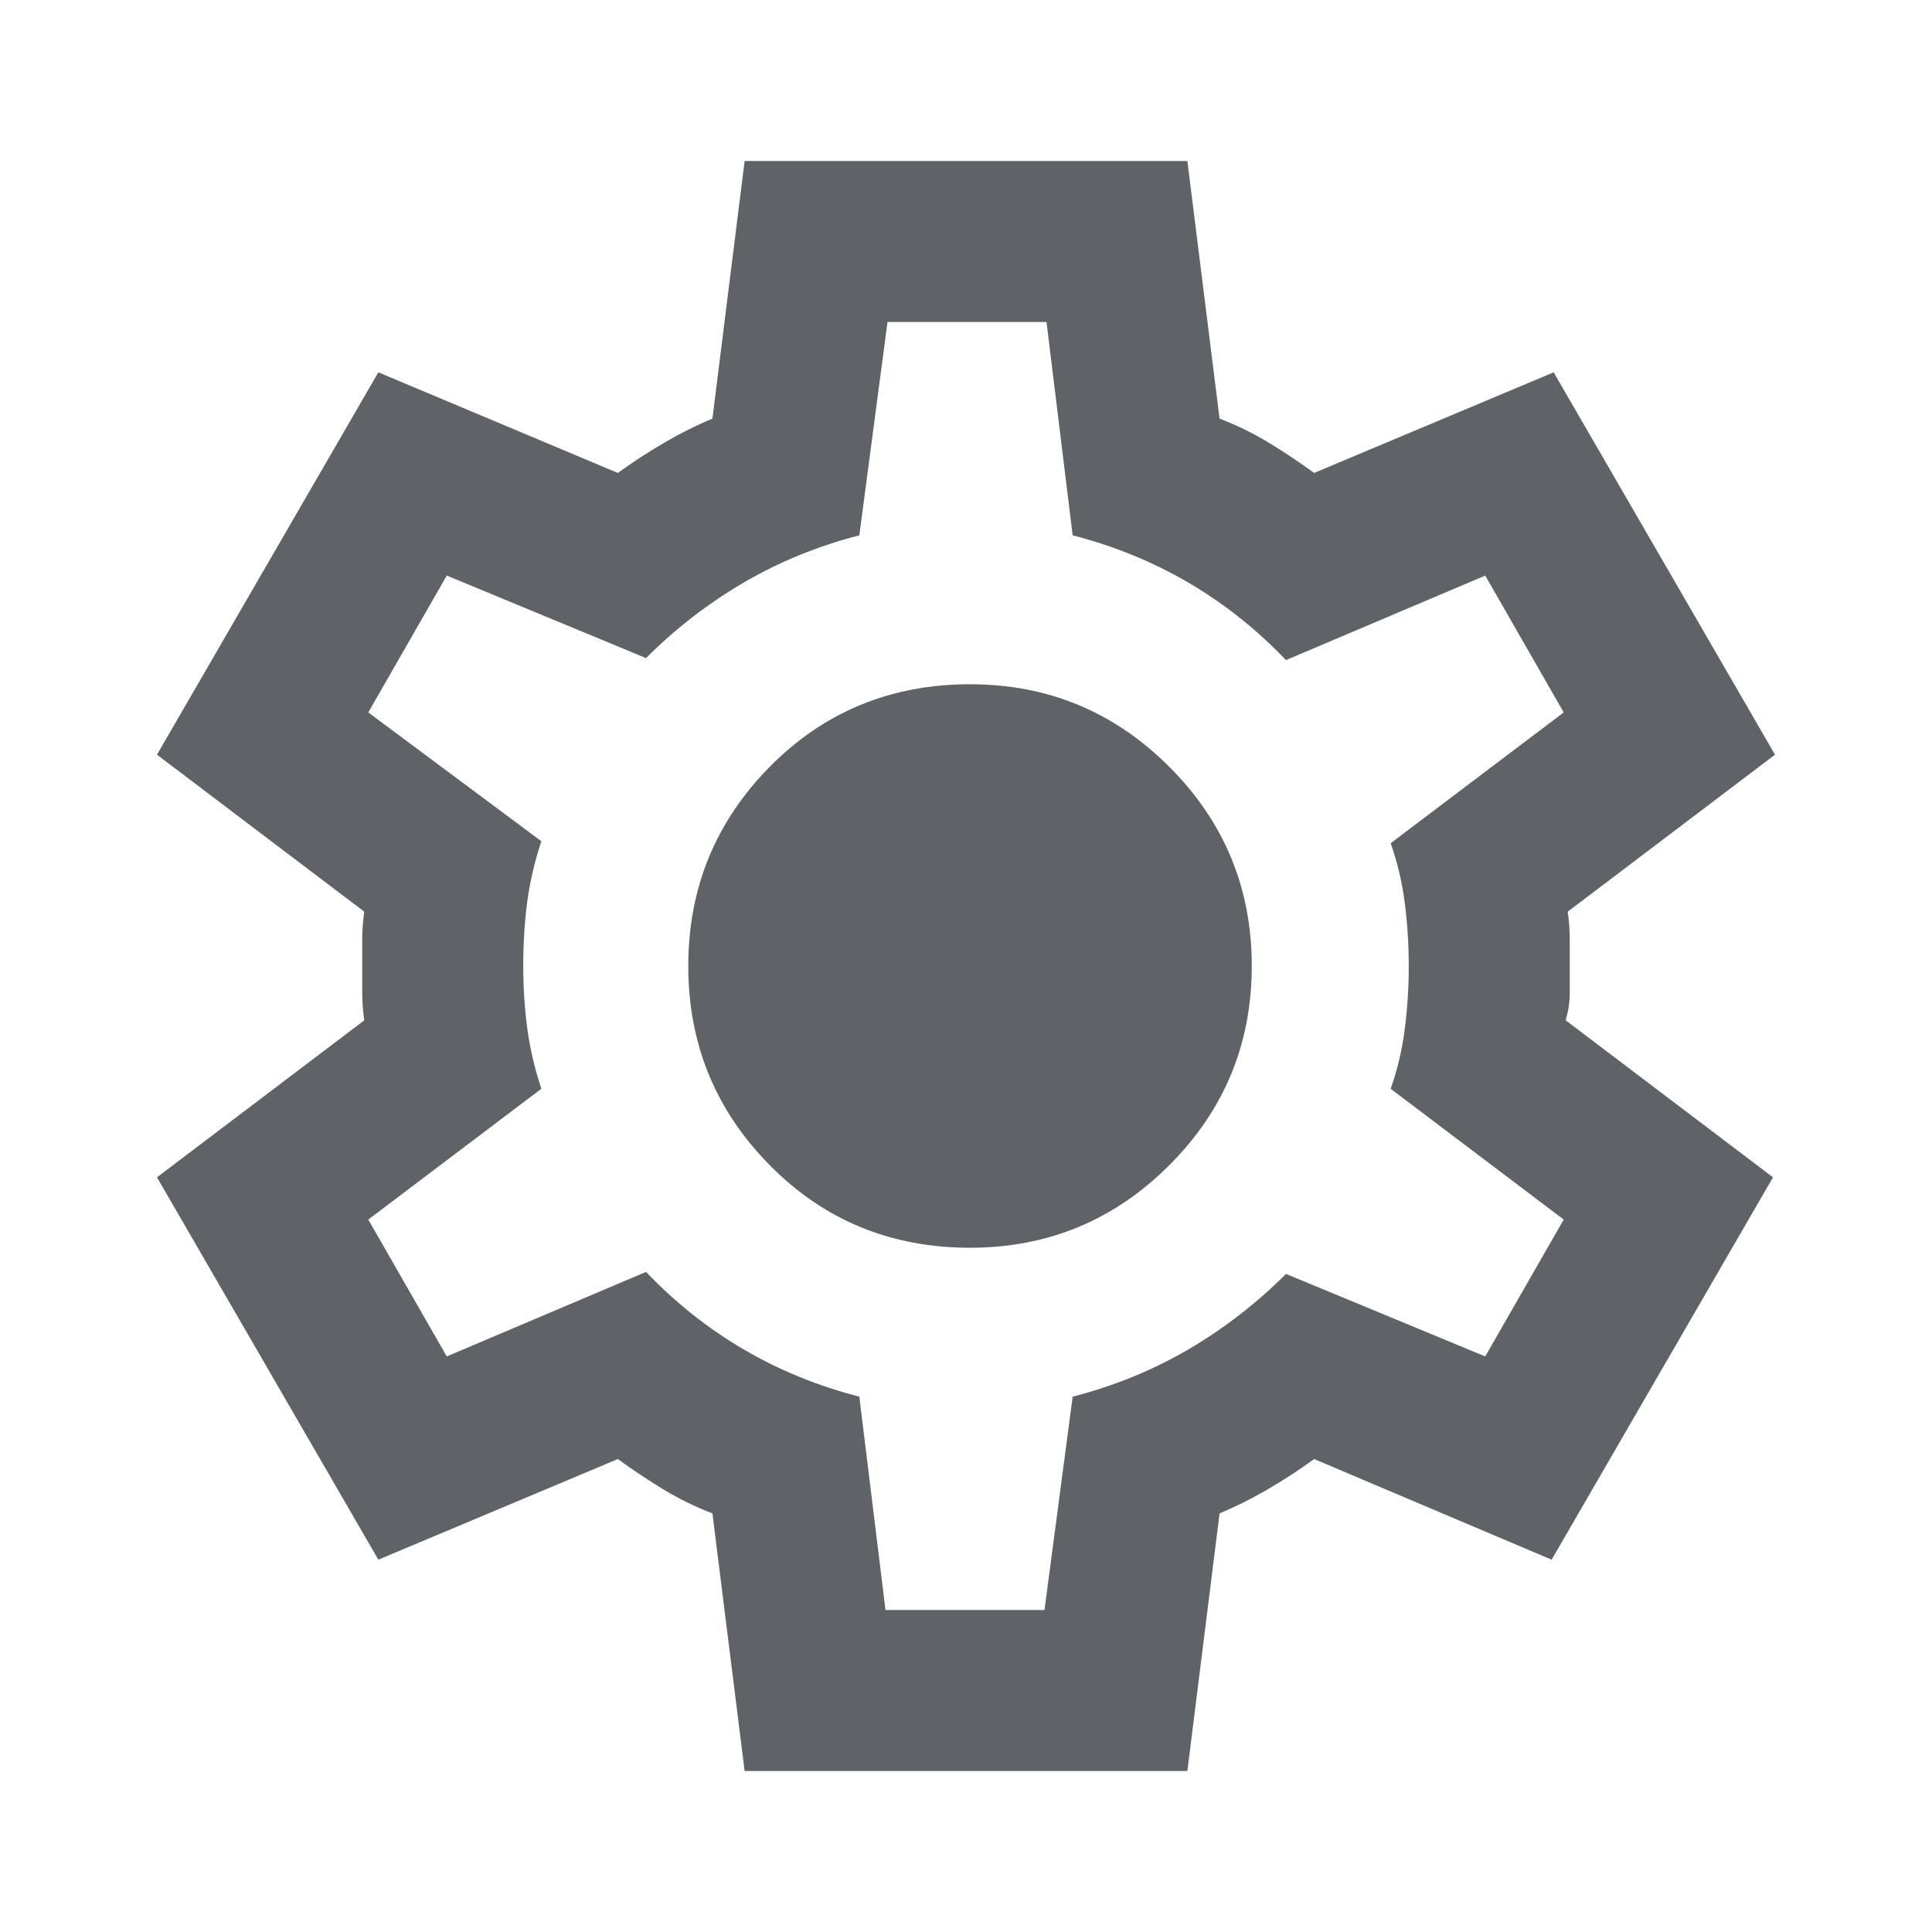
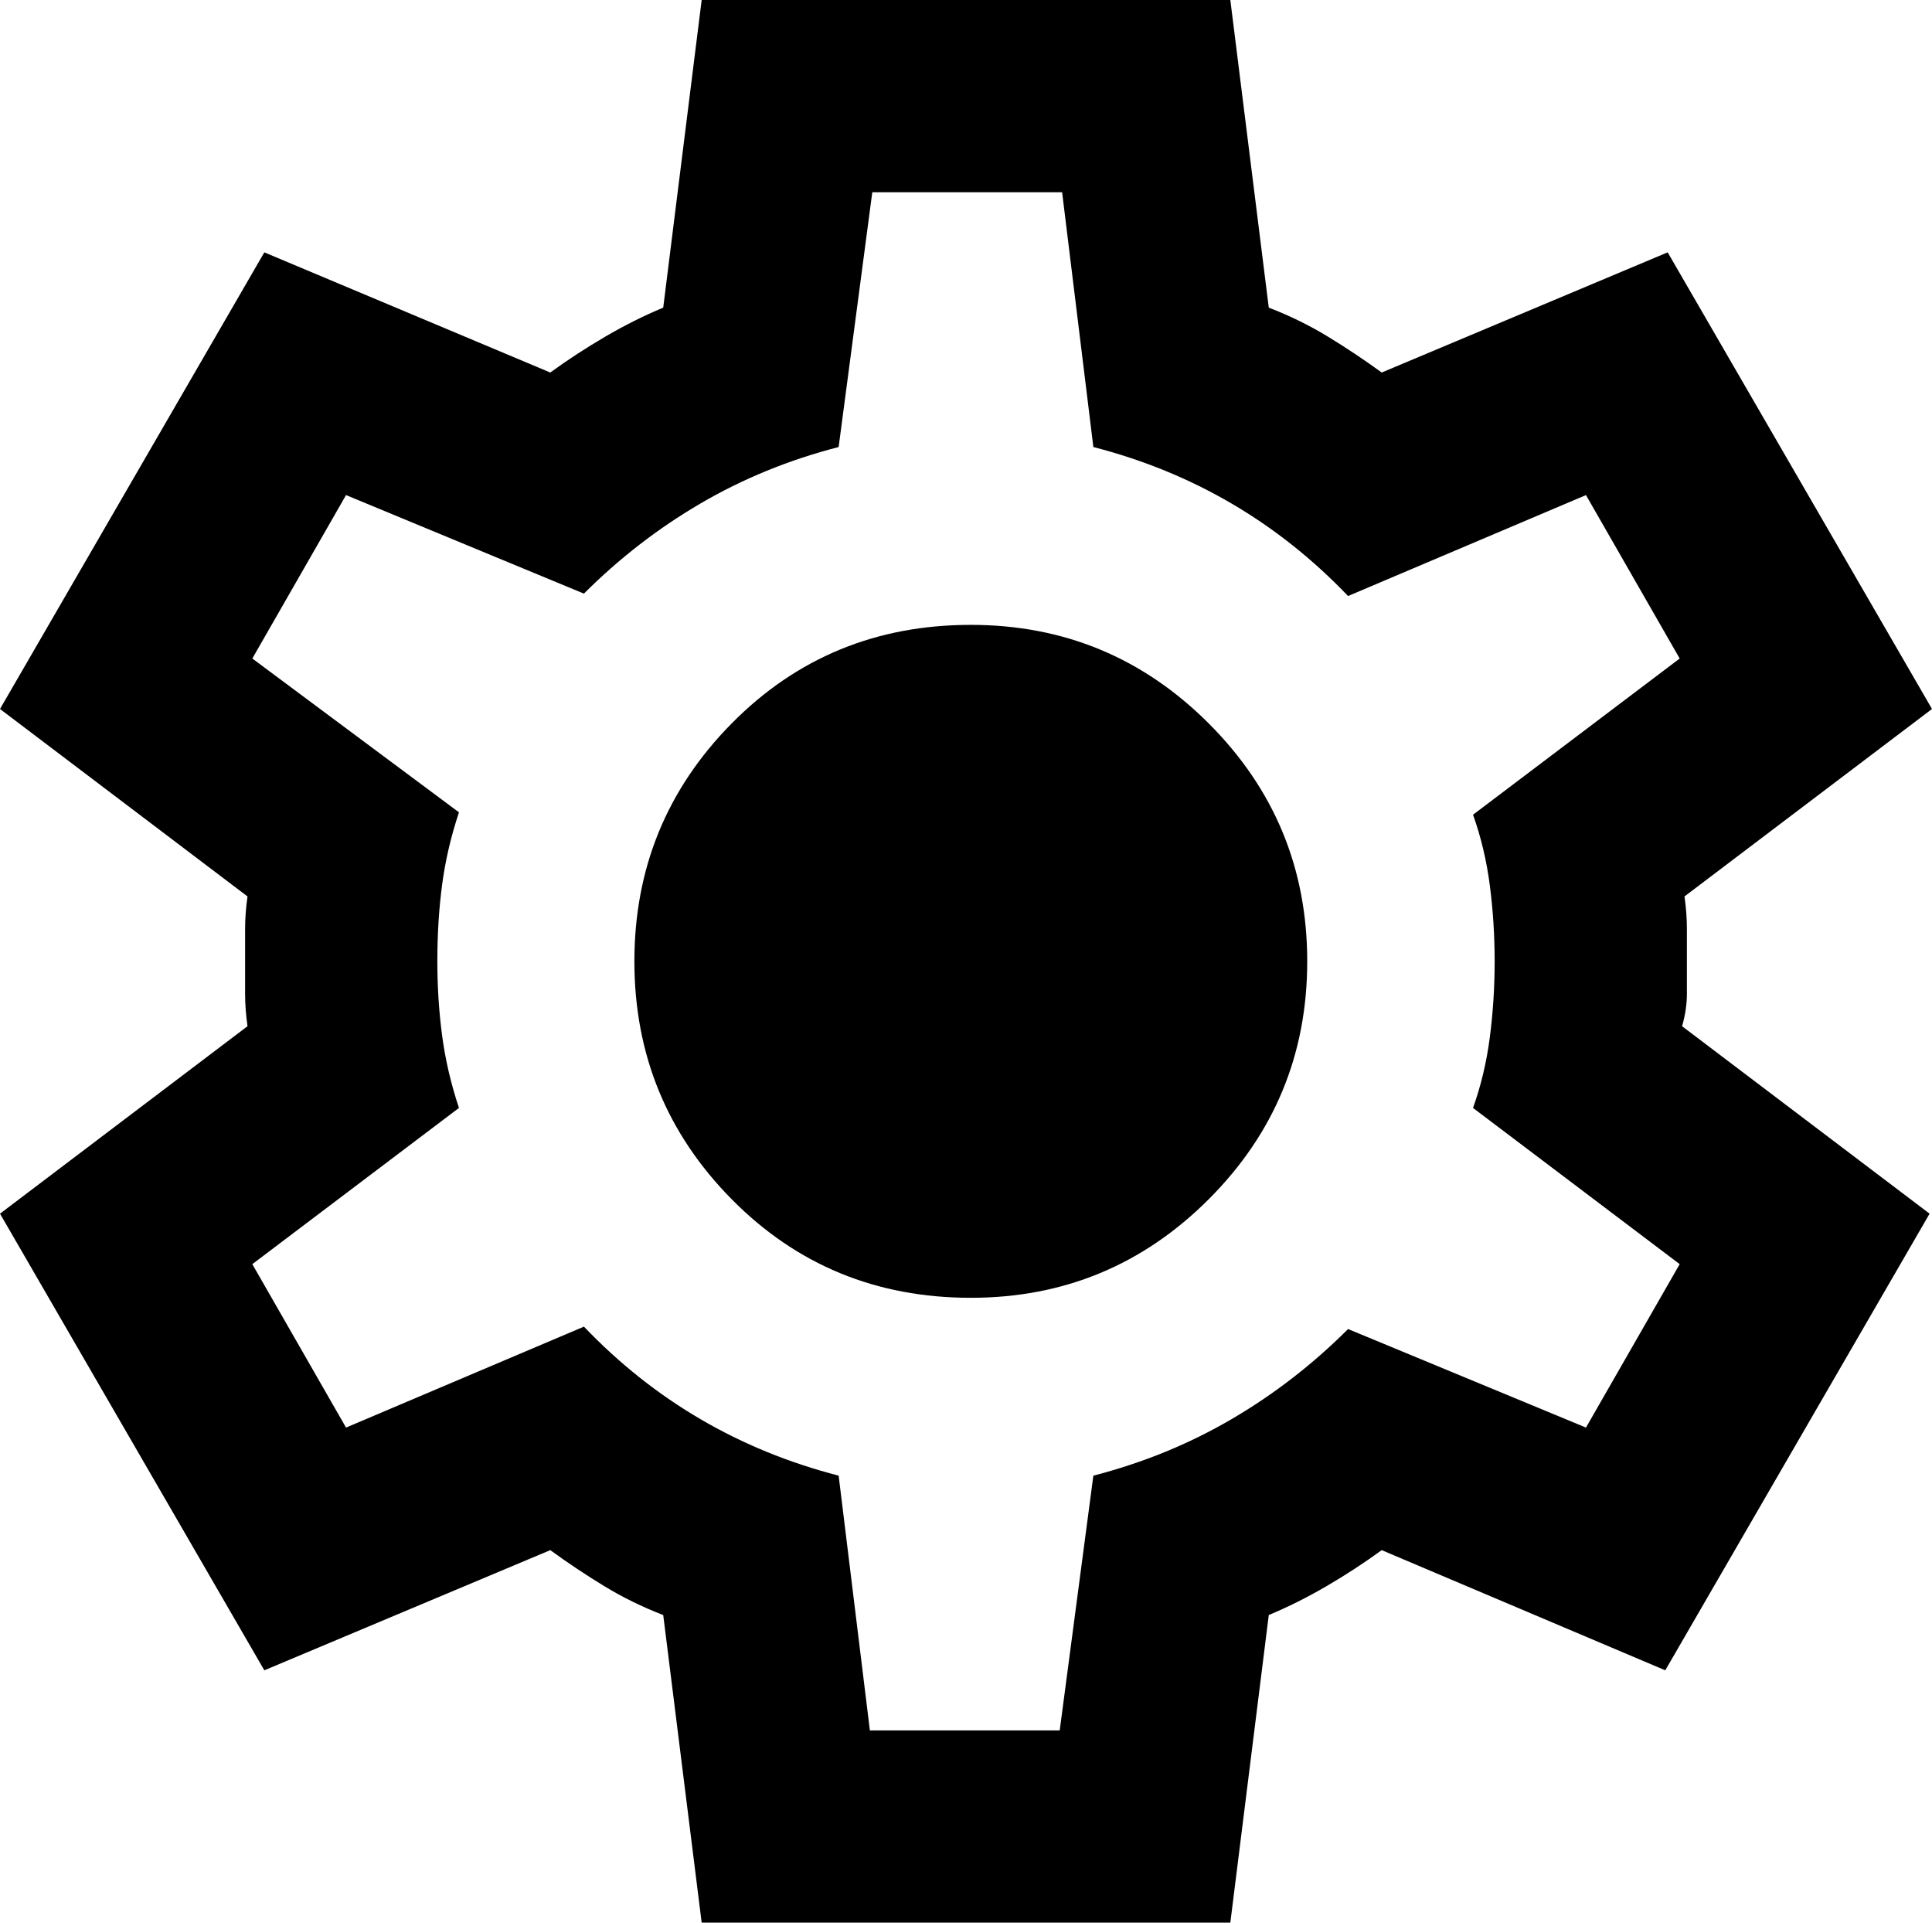
- <svg xmlns="http://www.w3.org/2000/svg" height="24px" viewBox="0 -960 960 960" width="24px" fill="#5f6368">
-   <path d="m370-80-16-128q-13-5-24.5-12T307-235l-119 50L78-375l103-78q-1-7-1-13.5v-27q0-6.5 1-13.5L78-585l110-190 119 50q11-8 23-15t24-12l16-128h220l16 128q13 5 24.5 12t22.5 15l119-50 110 190-103 78q1 7 1 13.5v27q0 6.5-2 13.5l103 78-110 190-118-50q-11 8-23 15t-24 12L590-80H370Zm70-80h79l14-106q31-8 57.5-23.5T639-327l99 41 39-68-86-65q5-14 7-29.5t2-31.5q0-16-2-31.5t-7-29.5l86-65-39-68-99 42q-22-23-48.5-38.5T533-694l-13-106h-79l-14 106q-31 8-57.5 23.5T321-633l-99-41-39 68 86 64q-5 15-7 30t-2 32q0 16 2 31t7 30l-86 65 39 68 99-42q22 23 48.5 38.5T427-266l13 106Zm42-180q58 0 99-41t41-99q0-58-41-99t-99-41q-59 0-99.5 41T342-480q0 58 40.5 99t99.5 41Zm-2-140Z" />
+ <svg xmlns="http://www.w3.org/2000/svg" height="22" viewBox="0 -960 884.4 880" width="22.11" fill="#5f6368" version="1.1" id="svg1">
+   <defs id="defs1" />
+   <path d="M 321.2,-80 303.6,-220.8 q -14.3,-5.5 -26.95,-13.2 -12.65,-7.7 -24.75,-16.5 L 121,-195.5 0,-404.5 113.3,-490.3 q -1.1,-7.7 -1.1,-14.85 v -29.7 Q 112.2,-542 113.3,-549.7 L 0,-635.5 l 121,-209 130.9,55 q 12.1,-8.8 25.3,-16.5 13.2,-7.7 26.4,-13.2 L 321.2,-960 H 563.2 l 17.6,140.8 q 14.3,5.5 26.95,13.2 12.65,7.7 24.75,16.5 l 130.9,-55 L 884.4,-635.5 771.1,-549.7 q 1.1,7.7 1.1,14.85 v 29.7 q 0,7.15 -2.2,14.85 L 883.3,-404.5 762.3,-195.5 632.5,-250.5 q -12.1,8.8 -25.3,16.5 -13.2,7.7 -26.4,13.2 l -17.6,140.8 z m 77,-88 H 485.1 l 15.4,-116.6 q 34.1,-8.8 63.25,-25.85 29.15,-17.05 53.35,-41.25 l 108.9,45.1 42.9,-74.8 -94.6,-71.5 q 5.5,-15.4 7.7,-32.45 2.2,-17.05 2.2,-34.65 0,-17.6 -2.2,-34.65 -2.2,-17.05 -7.7,-32.45 l 94.6,-71.5 -42.9,-74.8 -108.9,46.2 q -24.2,-25.3 -53.35,-42.35 -29.15,-17.05 -63.25,-25.85 L 486.2,-872 h -86.9 l -15.4,116.6 q -34.1,8.8 -63.25,25.85 Q 291.5,-712.5 267.3,-688.3 L 158.4,-733.4 115.5,-658.6 210.1,-588.2 q -5.5,16.5 -7.7,33 -2.2,16.5 -2.2,35.2 0,17.6 2.2,34.1 2.2,16.5 7.7,33 l -94.6,71.5 42.9,74.8 L 267.3,-352.8 q 24.2,25.3 53.35,42.35 29.15,17.05 63.25,25.85 z m 46.2,-198 q 63.8,0 108.9,-45.1 45.1,-45.1 45.1,-108.9 0,-63.8 -45.1,-108.9 -45.1,-45.1 -108.9,-45.1 -64.9,0 -109.45,45.1 Q 290.4,-583.8 290.4,-520 q 0,63.8 44.55,108.9 44.55,45.1 109.45,45.1 z M 442.2,-520 Z" id="path1" style="fill:#000000;fill-opacity:1;stroke-width:1" />
</svg>
